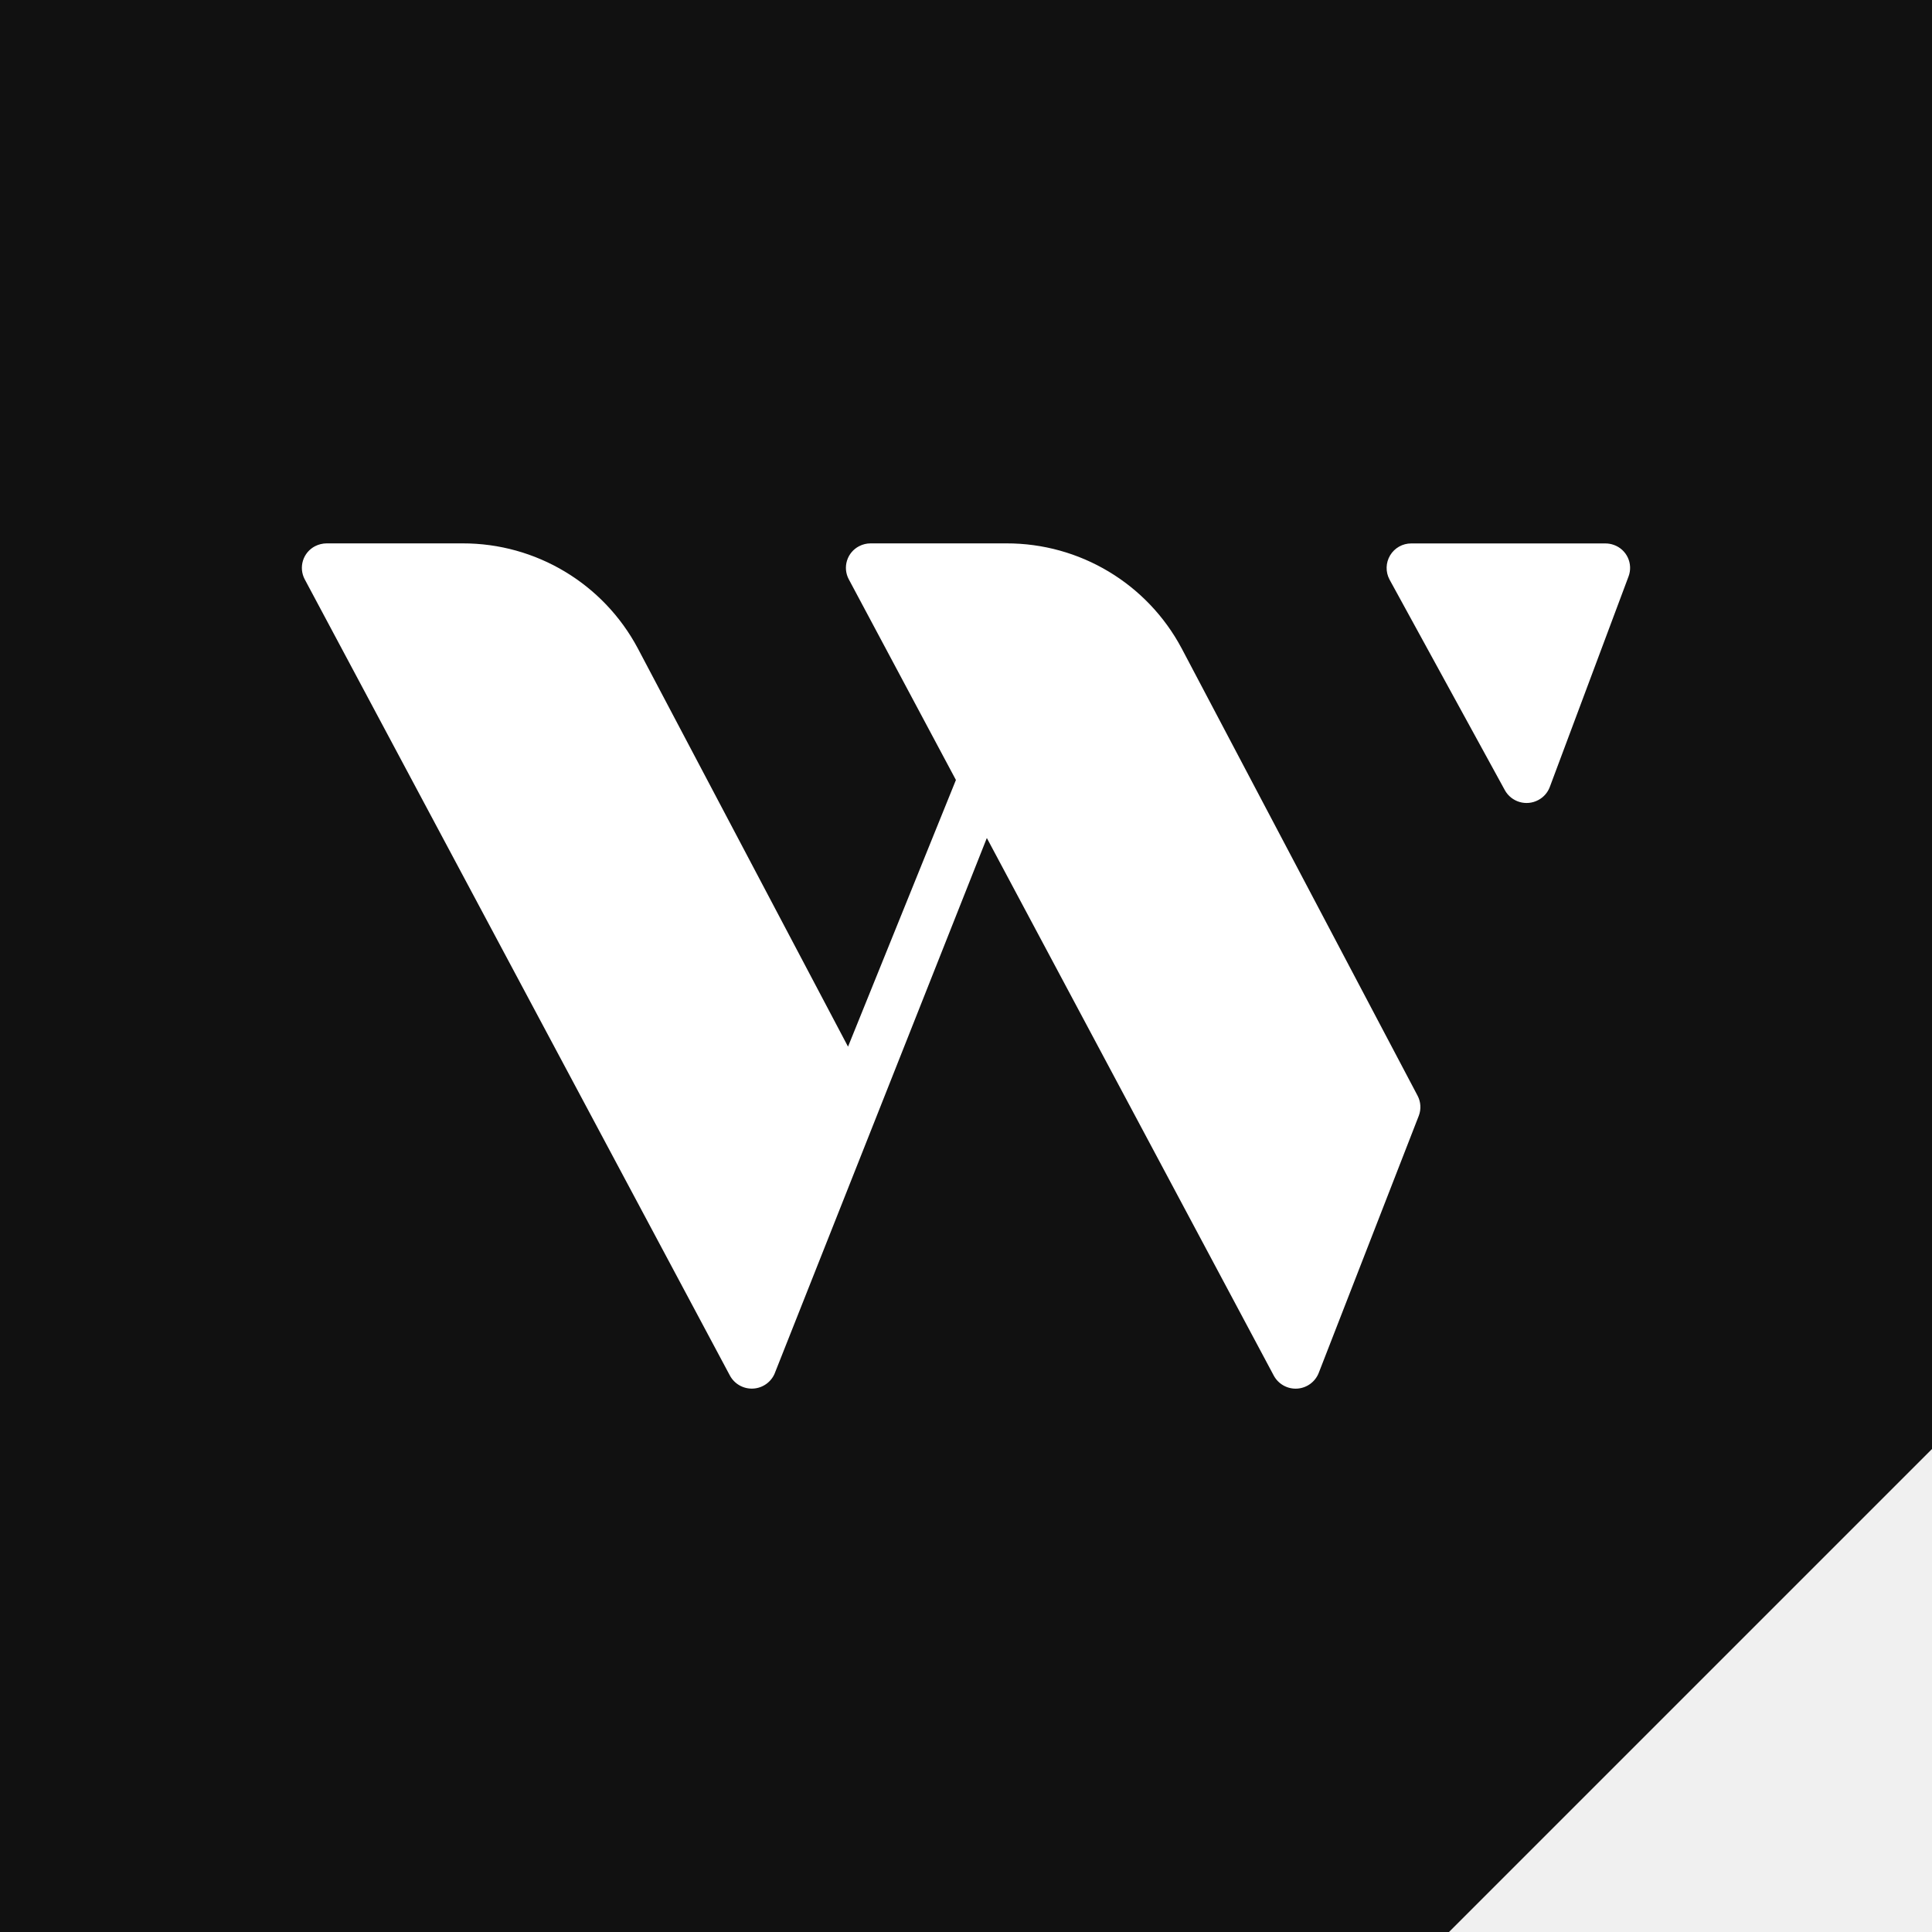
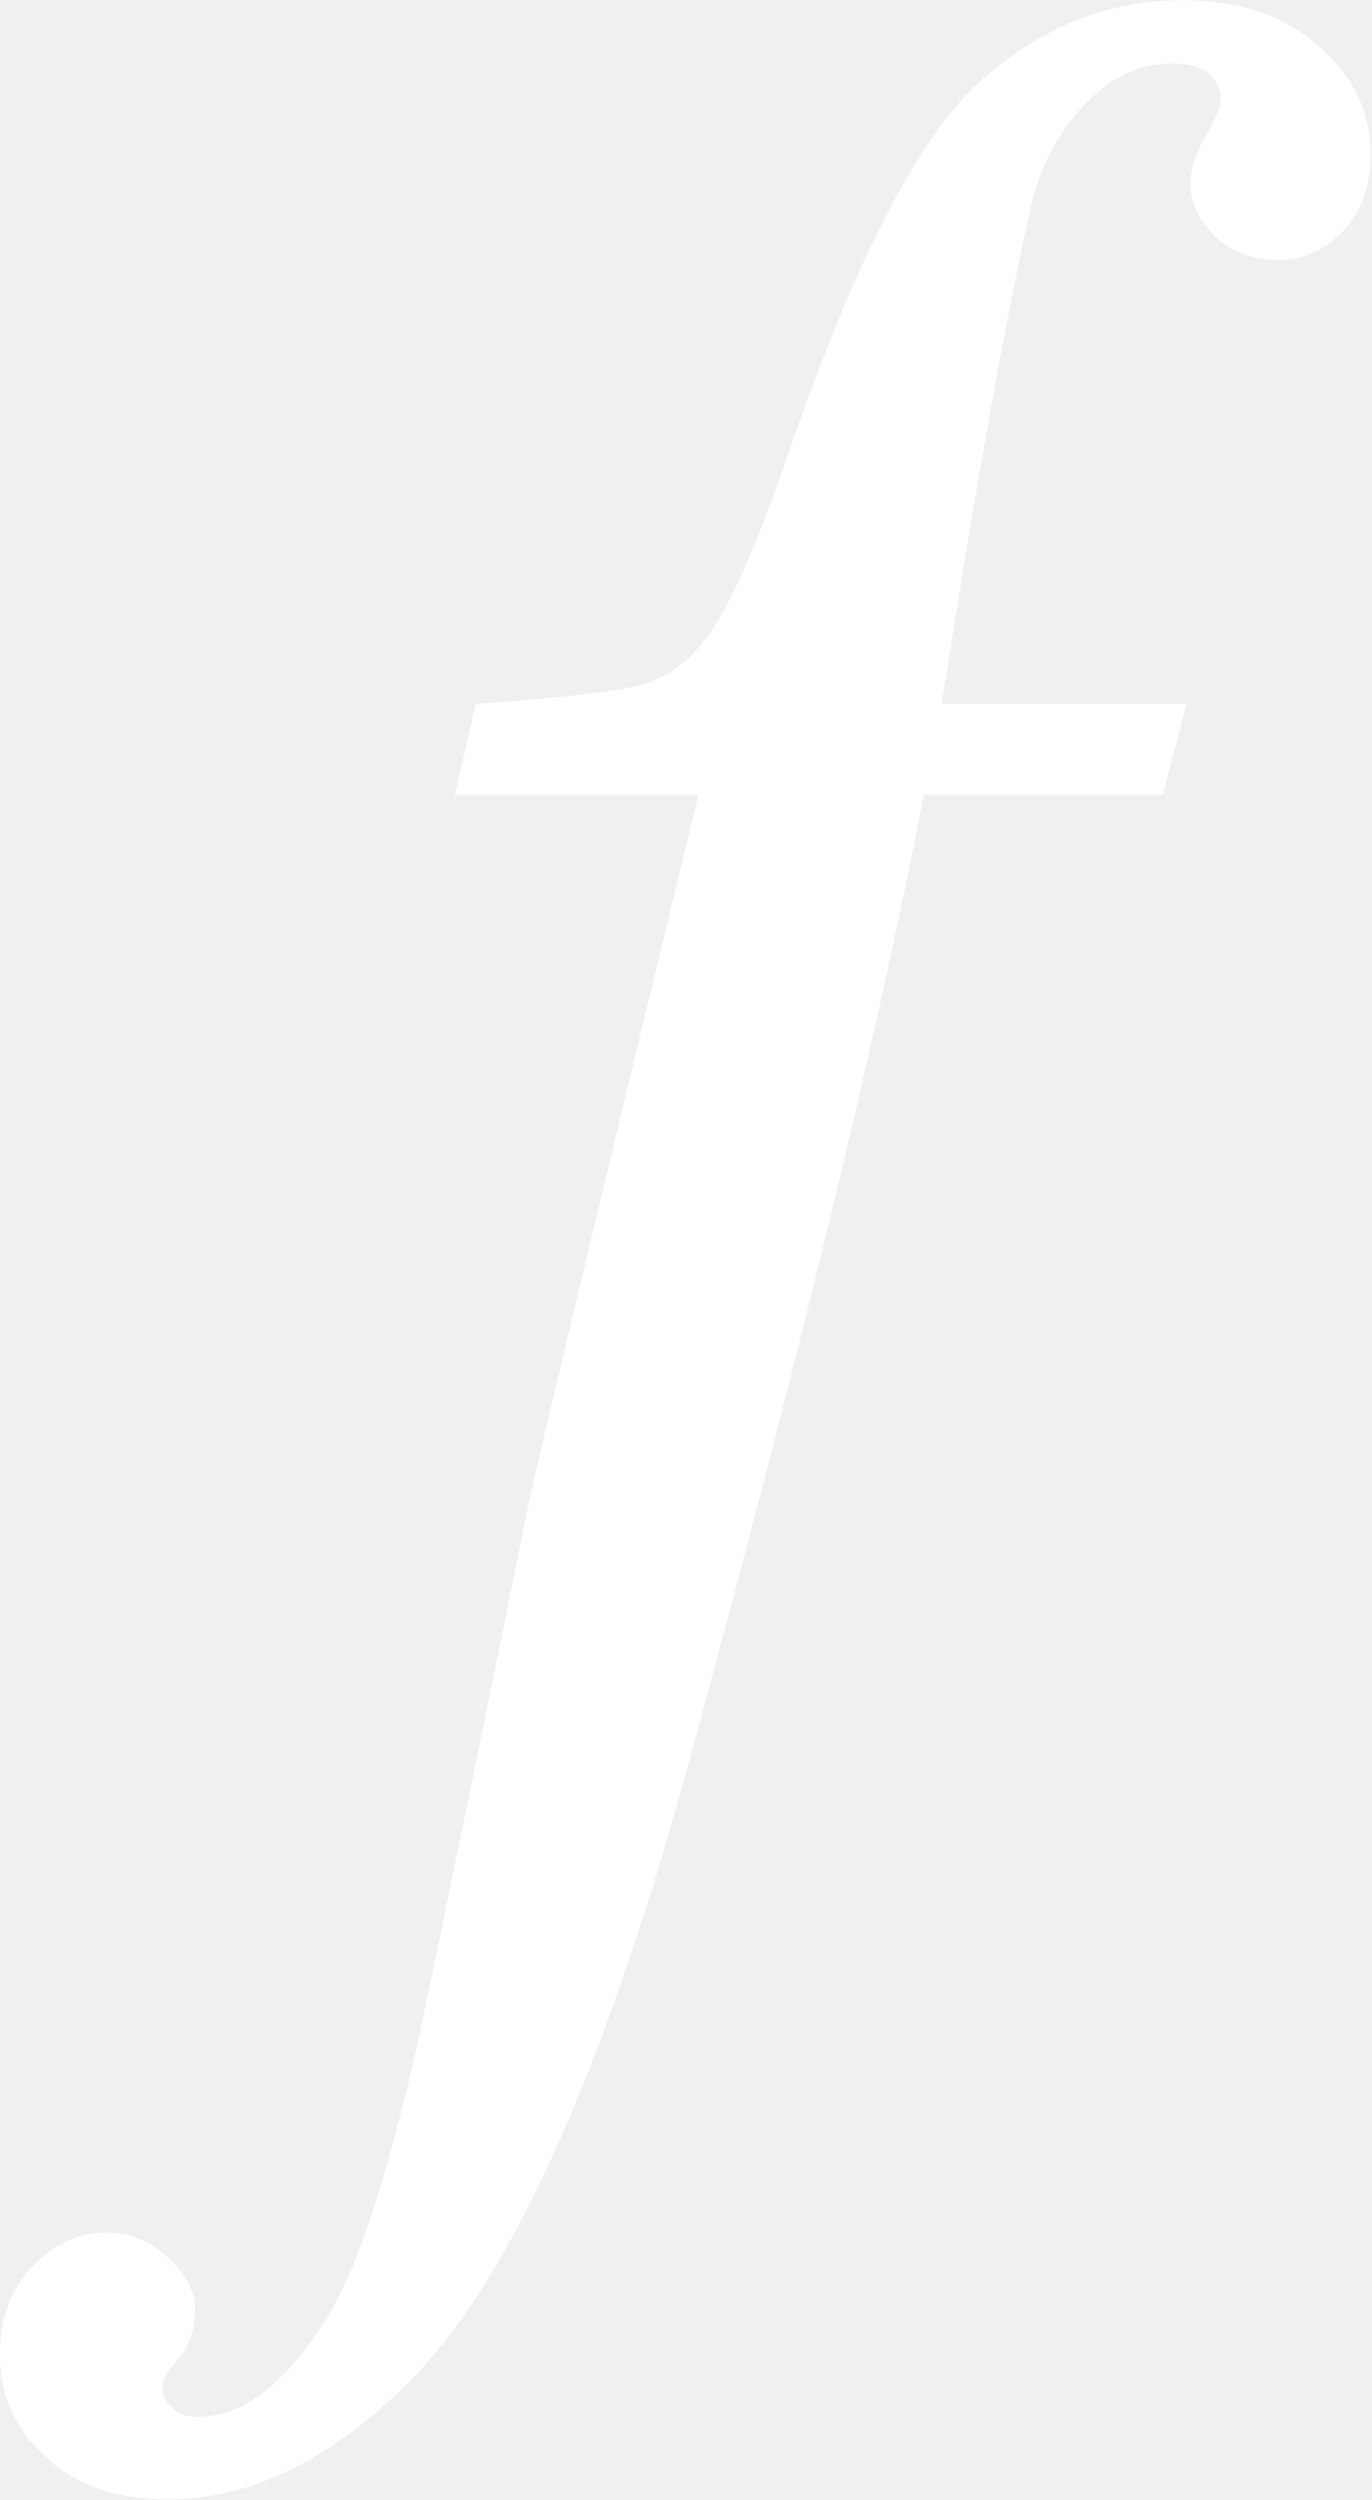
- <svg xmlns="http://www.w3.org/2000/svg" width="64" height="64" fill="none" viewBox="0 0 64 64">
-   <path fill="#111" d="M0 0h64v48L48 64H0V0z" />
-   <path fill="#fff" d="M25.669 45.48l7.02-17.717h.003l9.503 17.805a.822.822 0 001.49-.09L47 36.959a.808.808 0 00-.04-.661L39.145 21.48A6.56 6.56 0 0033.336 18H28.84a.824.824 0 00-.382.094.806.806 0 00-.342 1.094l3.55 6.65-3.574 8.834-6.962-13.191A6.56 6.56 0 0015.322 18h-4.498a.855.855 0 00-.388.094.808.808 0 00-.343 1.094L24.18 45.569a.824.824 0 001.49-.089zm25.29-18.978a.808.808 0 00.379-.43l2.611-6.98a.807.807 0 00-.485-1.04.828.828 0 00-.283-.05h-6.432a.813.813 0 00-.72 1.195l3.82 6.977a.822.822 0 001.11.328z" />
+ <svg xmlns="http://www.w3.org/2000/svg" width="974" height="1776" viewBox="0 0 974 1776" fill="none">
+   <path d="M668.946 500.156H842.774L826.172 564.609H656.25C622.395 739.74 566.406 970.209 488.281 1256.02C427.083 1478.02 360.351 1624.18 288.086 1694.49C233.398 1748.53 177.083 1775.55 119.141 1775.55C82.682 1775.55 53.711 1765.46 32.227 1745.27C10.742 1725.74 0 1701.65 0 1673.01C0 1647.62 7.487 1626.78 22.461 1610.51C38.086 1594.23 55.664 1586.09 75.195 1586.09C92.123 1586.09 106.771 1591.95 119.141 1603.67C132.161 1615.39 138.672 1627.76 138.672 1640.78C138.672 1655.1 134.115 1667.47 125 1677.89C118.49 1685.7 115.235 1691.89 115.235 1696.45C115.235 1701.65 117.513 1706.21 122.07 1710.12C126.628 1714.67 132.487 1716.95 139.649 1716.95C152.669 1716.95 164.714 1713.7 175.781 1707.19C195.312 1696.12 214.518 1675.29 233.399 1644.69C252.279 1614.09 271.81 1556.47 291.992 1471.84C295.898 1457.51 323.893 1322.42 375.977 1066.56C380.534 1043.78 420.573 876.459 496.094 564.609H323.242L337.891 500.156C402.343 495.6 442.708 490.717 458.985 485.508C475.911 479.649 489.909 469.233 500.977 454.258C517.903 432.123 537.435 388.504 559.571 323.398C607.096 185.379 652.669 96.837 696.289 57.773C739.257 19.363 787.109 0.158 839.844 0.156C880.208 0.157 912.434 10.9 936.524 32.383C961.262 53.868 973.632 79.585 973.633 109.531C973.632 132.319 967.122 150.548 954.102 164.219C941.08 177.892 925.455 184.728 907.227 184.727C890.299 184.728 875.65 179.194 863.281 168.125C851.562 156.407 845.703 143.712 845.703 130.039C845.703 119.624 849.283 108.556 856.446 96.836C863.606 84.467 867.187 75.678 867.188 70.469C867.187 63.309 864.257 57.124 858.399 51.914C852.539 47.358 844.075 45.079 833.008 45.078C812.174 45.079 793.294 52.892 776.368 68.516C753.58 90.001 738.606 117.345 731.446 150.547C713.867 229.324 693.033 345.86 668.946 500.156Z" fill="white" />
</svg>
